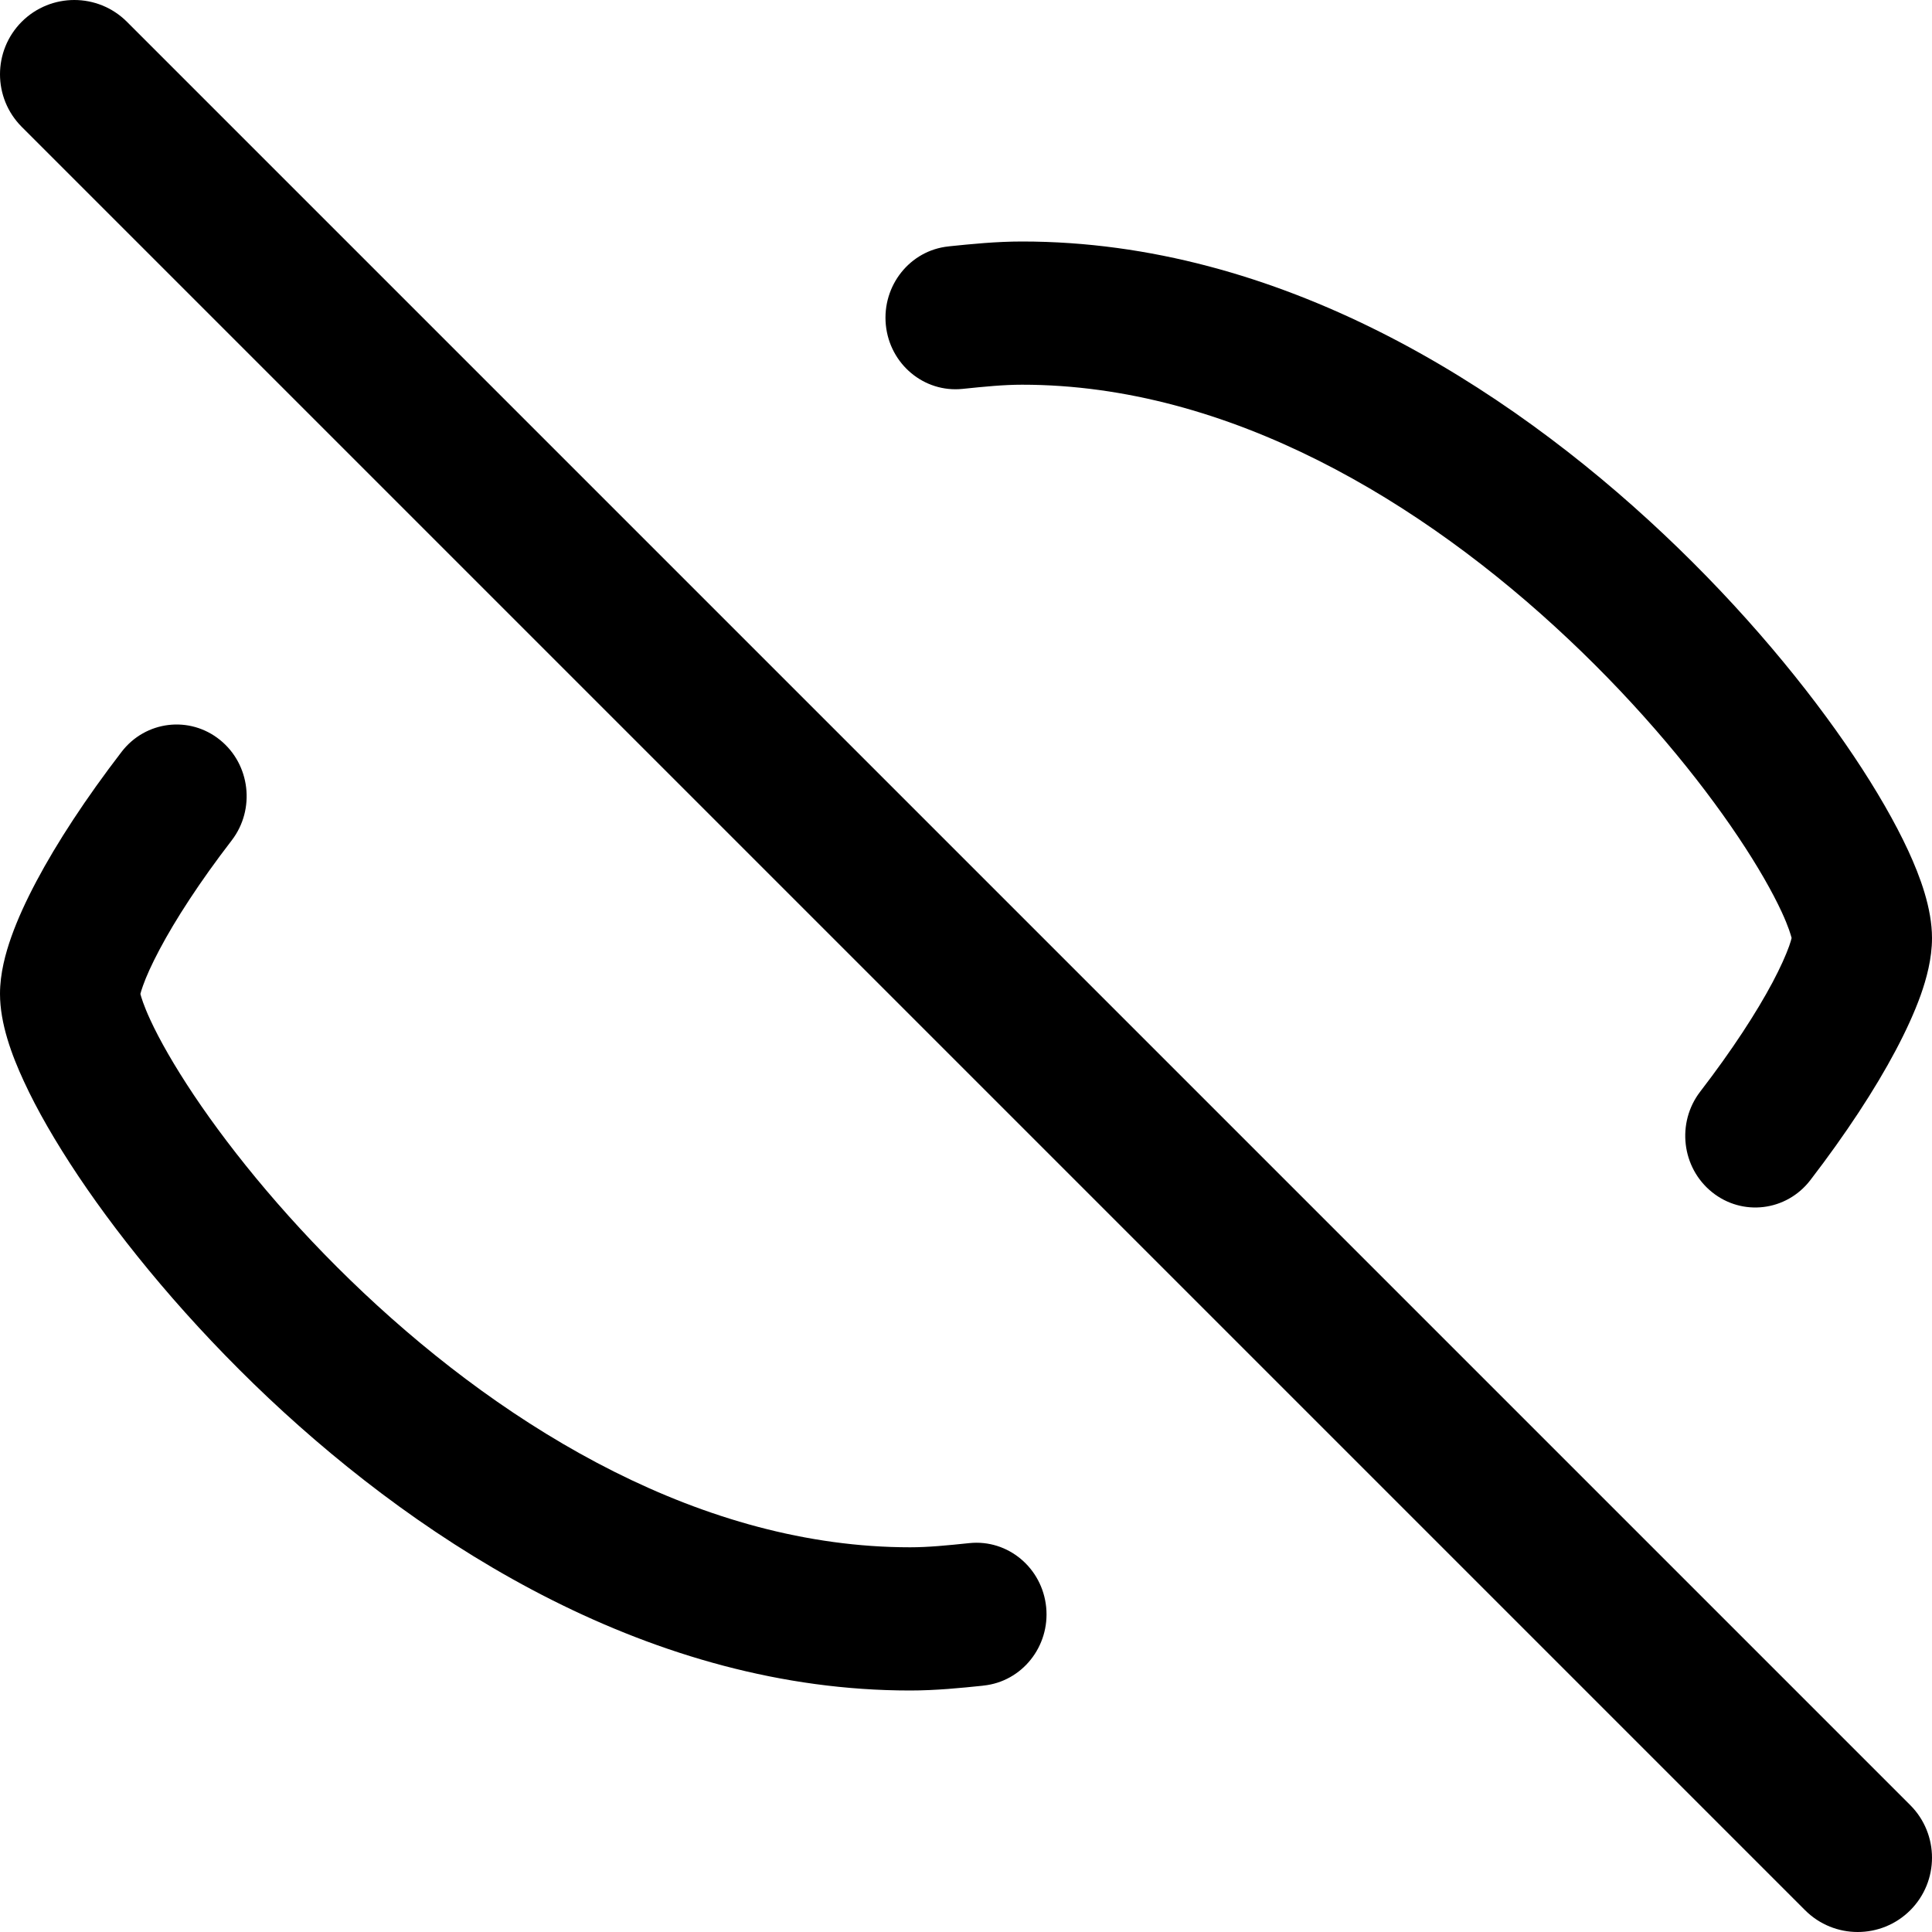
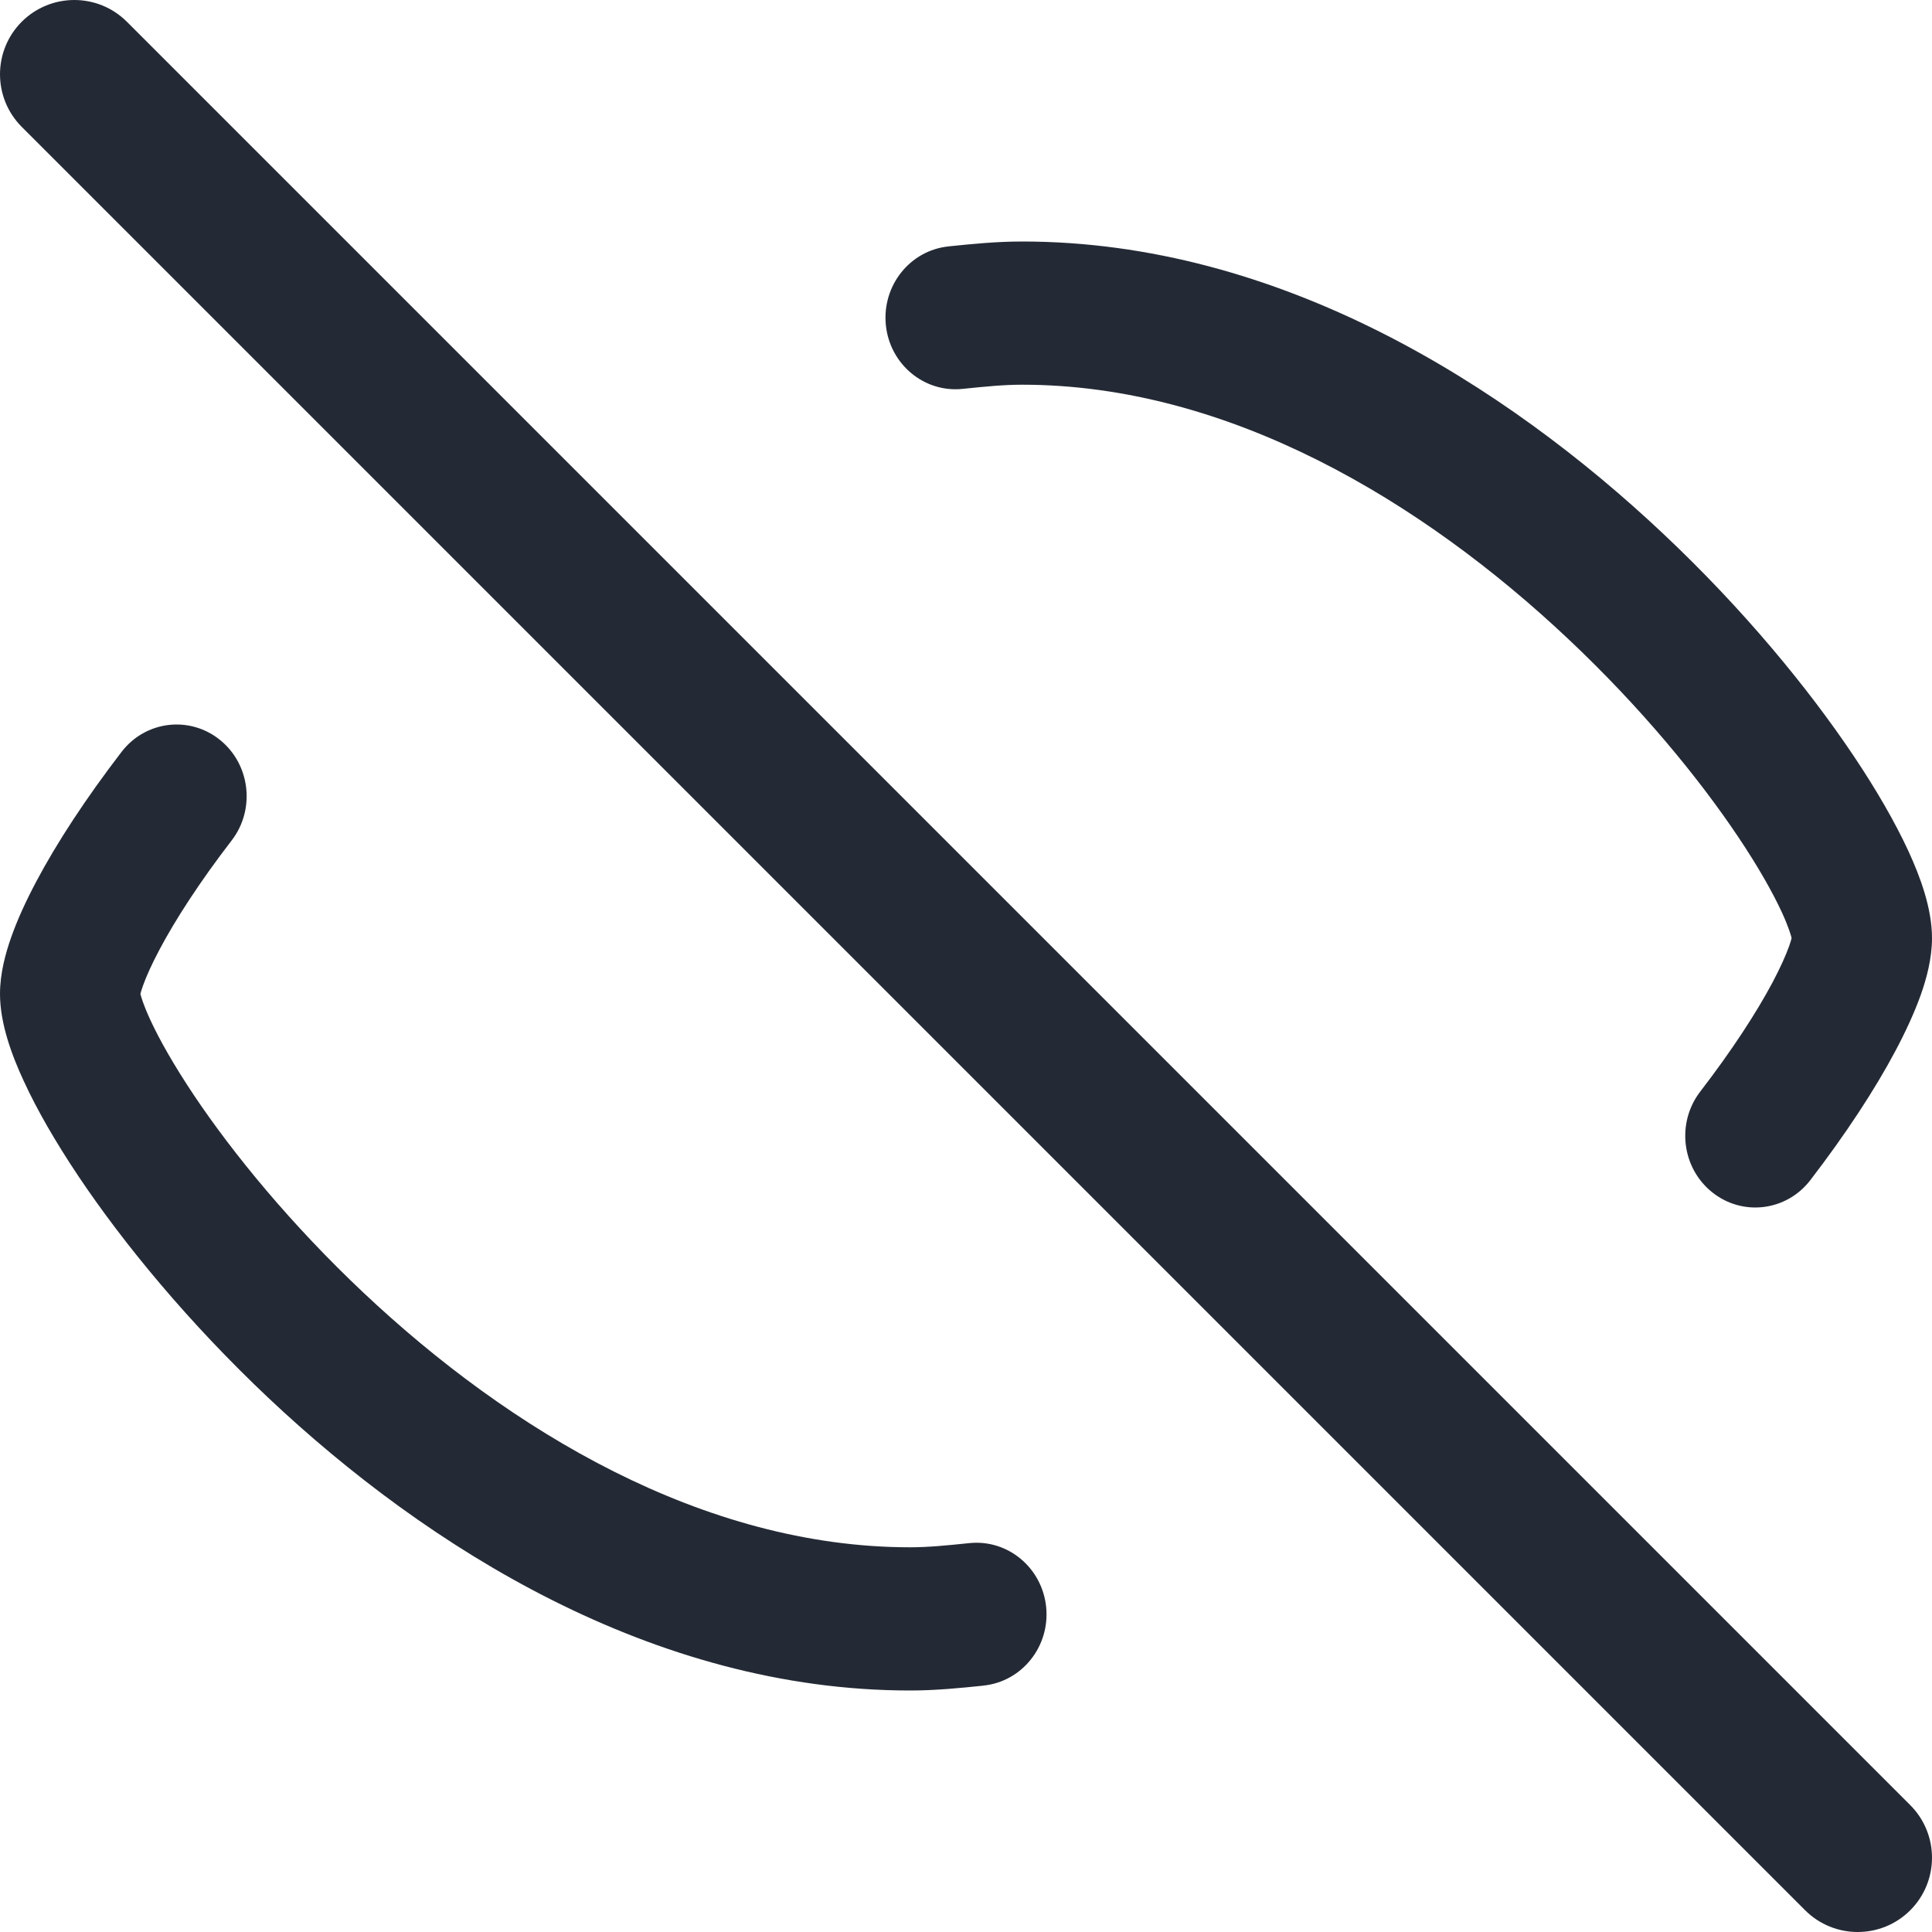
<svg xmlns="http://www.w3.org/2000/svg" width="24" height="24" viewBox="0 0 24 24" fill="none">
-   <path fill-rule="evenodd" clip-rule="evenodd" d="M11.799 3.059C12.063 3.032 12.374 3 12.697 3C15.889 3 18.7 4.782 20.663 6.632C21.655 7.566 22.462 8.547 23.028 9.392C23.31 9.813 23.541 10.214 23.705 10.568C23.852 10.887 24 11.282 24 11.653C24 11.909 23.931 12.16 23.859 12.363C23.781 12.58 23.674 12.813 23.547 13.052C23.293 13.531 22.932 14.083 22.488 14.661C22.191 15.047 21.644 15.113 21.267 14.809C20.889 14.505 20.824 13.946 21.121 13.56C21.519 13.043 21.822 12.574 22.02 12.202C22.119 12.015 22.185 11.865 22.225 11.754C22.242 11.705 22.252 11.672 22.256 11.652C22.247 11.618 22.219 11.515 22.133 11.329C22.018 11.081 21.839 10.764 21.593 10.397C21.103 9.665 20.382 8.786 19.485 7.941C17.673 6.232 15.266 4.779 12.697 4.779C12.468 4.779 12.237 4.802 11.956 4.831C11.479 4.88 11.052 4.524 11.004 4.035C10.957 3.546 11.305 3.11 11.783 3.061C11.788 3.06 11.794 3.06 11.799 3.059Z" fill="black" />
-   <path fill-rule="evenodd" clip-rule="evenodd" d="M2.732 9.191C3.109 9.494 3.175 10.054 2.878 10.44C2.48 10.957 2.178 11.425 1.981 11.797C1.882 11.984 1.815 12.134 1.776 12.245C1.758 12.294 1.749 12.328 1.744 12.347C1.753 12.382 1.782 12.485 1.868 12.671C1.982 12.918 2.162 13.235 2.407 13.602C2.898 14.335 3.619 15.214 4.516 16.059C6.329 17.767 8.736 19.221 11.306 19.221C11.532 19.221 11.763 19.198 12.043 19.169C12.521 19.12 12.947 19.476 12.996 19.965C13.044 20.454 12.695 20.89 12.217 20.939L12.203 20.941C11.94 20.968 11.628 21 11.306 21C8.112 21 5.301 19.218 3.337 17.368C2.346 16.433 1.538 15.453 0.972 14.608C0.69 14.186 0.459 13.786 0.296 13.431C0.148 13.112 0 12.717 0 12.346C0 12.091 0.069 11.84 0.141 11.637C0.218 11.42 0.325 11.187 0.452 10.948C0.706 10.469 1.067 9.917 1.511 9.339C1.808 8.953 2.355 8.887 2.732 9.191Z" fill="black" />
-   <path fill-rule="evenodd" clip-rule="evenodd" d="M0.27 0.27C0.631 -0.09 1.215 -0.09 1.576 0.27L23.73 22.424C24.09 22.785 24.09 23.369 23.73 23.73C23.369 24.09 22.785 24.09 22.424 23.73L0.27 1.576C-0.09 1.215 -0.09 0.631 0.27 0.27Z" fill="black" />
+   <path fill-rule="evenodd" clip-rule="evenodd" d="M11.799 3.059C12.063 3.032 12.374 3 12.697 3C15.889 3 18.7 4.782 20.663 6.632C21.655 7.566 22.462 8.547 23.028 9.392C23.31 9.813 23.541 10.214 23.705 10.568C23.852 10.887 24 11.282 24 11.653C24 11.909 23.931 12.16 23.859 12.363C23.781 12.58 23.674 12.813 23.547 13.052C23.293 13.531 22.932 14.083 22.488 14.661C22.191 15.047 21.644 15.113 21.267 14.809C20.889 14.505 20.824 13.946 21.121 13.56C21.519 13.043 21.822 12.574 22.02 12.202C22.119 12.015 22.185 11.865 22.225 11.754C22.242 11.705 22.252 11.672 22.256 11.652C22.247 11.618 22.219 11.515 22.133 11.329C22.018 11.081 21.839 10.764 21.593 10.397C21.103 9.665 20.382 8.786 19.485 7.941C17.673 6.232 15.266 4.779 12.697 4.779C12.468 4.779 12.237 4.802 11.956 4.831C11.479 4.88 11.052 4.524 11.004 4.035C10.957 3.546 11.305 3.11 11.783 3.061C11.788 3.06 11.794 3.06 11.799 3.059Z" fill="#242A35" />
+   <path fill-rule="evenodd" clip-rule="evenodd" d="M2.732 9.191C3.109 9.494 3.175 10.054 2.878 10.44C2.48 10.957 2.178 11.425 1.981 11.797C1.882 11.984 1.815 12.134 1.776 12.245C1.758 12.294 1.749 12.328 1.744 12.347C1.753 12.382 1.782 12.485 1.868 12.671C1.982 12.918 2.162 13.235 2.407 13.602C2.898 14.335 3.619 15.214 4.516 16.059C6.329 17.767 8.736 19.221 11.306 19.221C11.532 19.221 11.763 19.198 12.043 19.169C12.521 19.12 12.947 19.476 12.996 19.965C13.044 20.454 12.695 20.89 12.217 20.939L12.203 20.941C11.94 20.968 11.628 21 11.306 21C8.112 21 5.301 19.218 3.337 17.368C2.346 16.433 1.538 15.453 0.972 14.608C0.69 14.186 0.459 13.786 0.296 13.431C0.148 13.112 0 12.717 0 12.346C0 12.091 0.069 11.84 0.141 11.637C0.218 11.42 0.325 11.187 0.452 10.948C0.706 10.469 1.067 9.917 1.511 9.339C1.808 8.953 2.355 8.887 2.732 9.191Z" fill="#242A35" />
+   <path fill-rule="evenodd" clip-rule="evenodd" d="M0.27 0.27C0.631 -0.09 1.215 -0.09 1.576 0.27L23.73 22.424C24.09 22.785 24.09 23.369 23.73 23.73C23.369 24.09 22.785 24.09 22.424 23.73L0.27 1.576C-0.09 1.215 -0.09 0.631 0.27 0.27Z" fill="#242A35" />
</svg>
